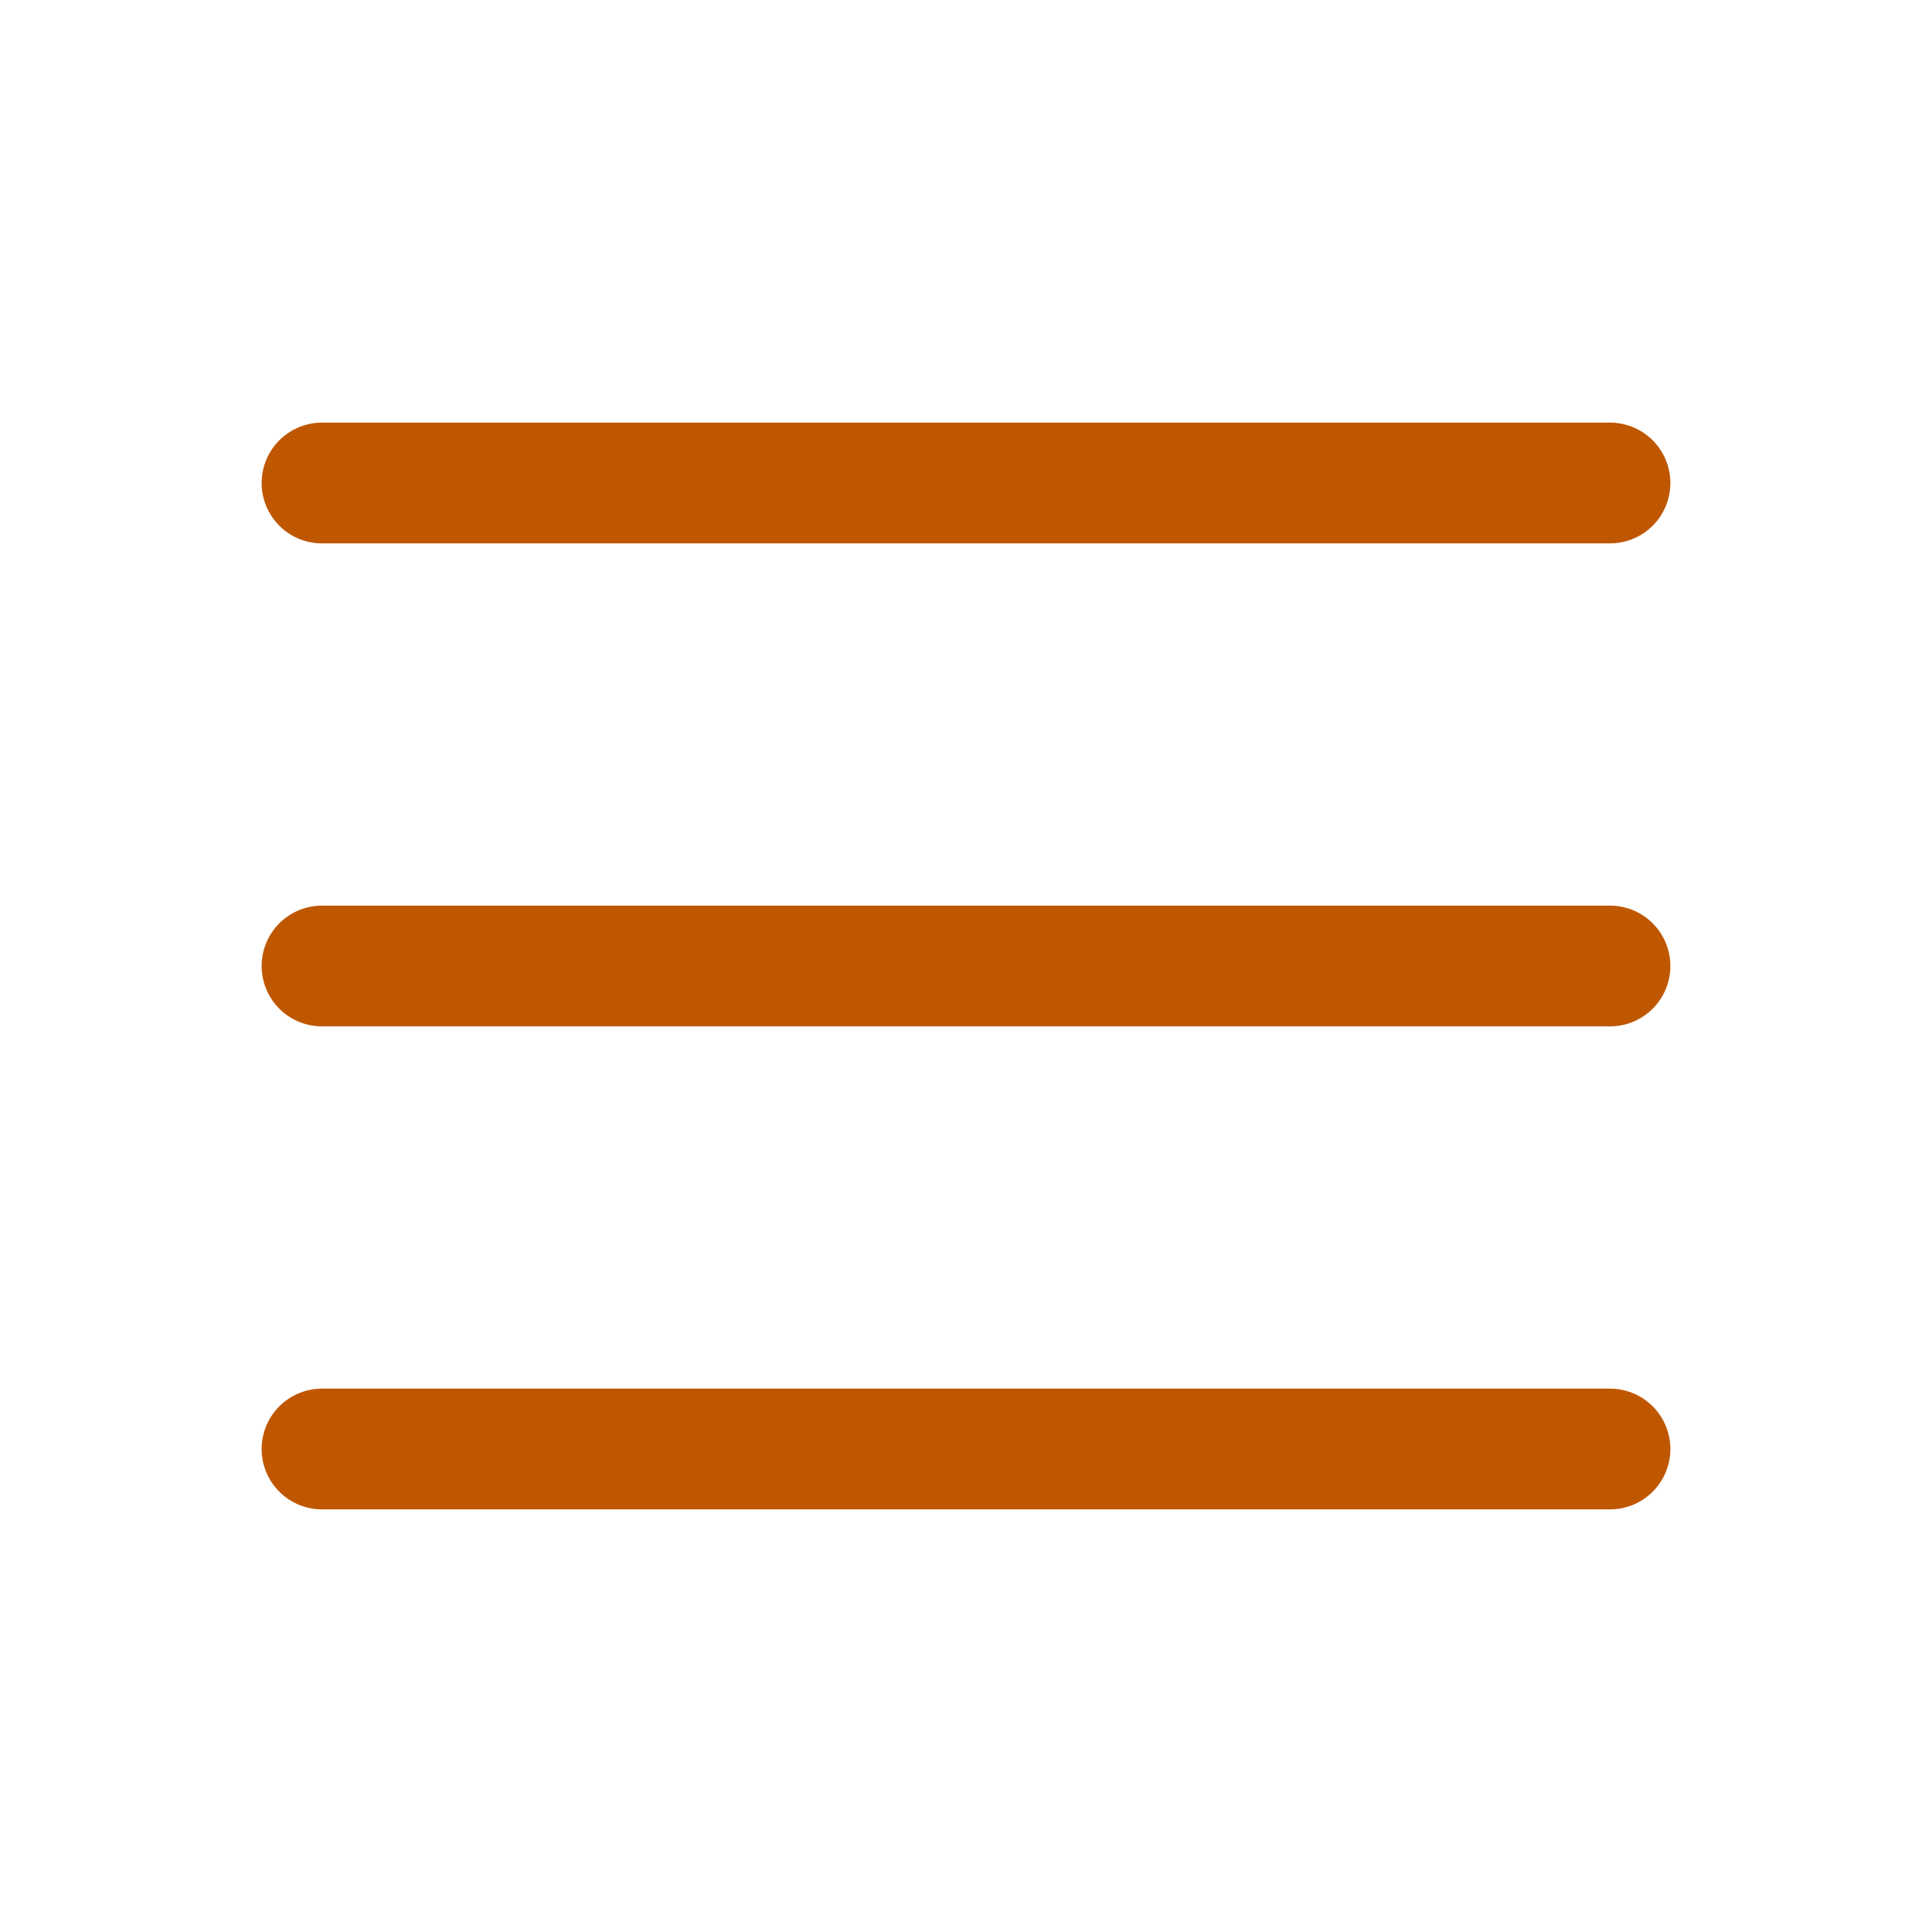
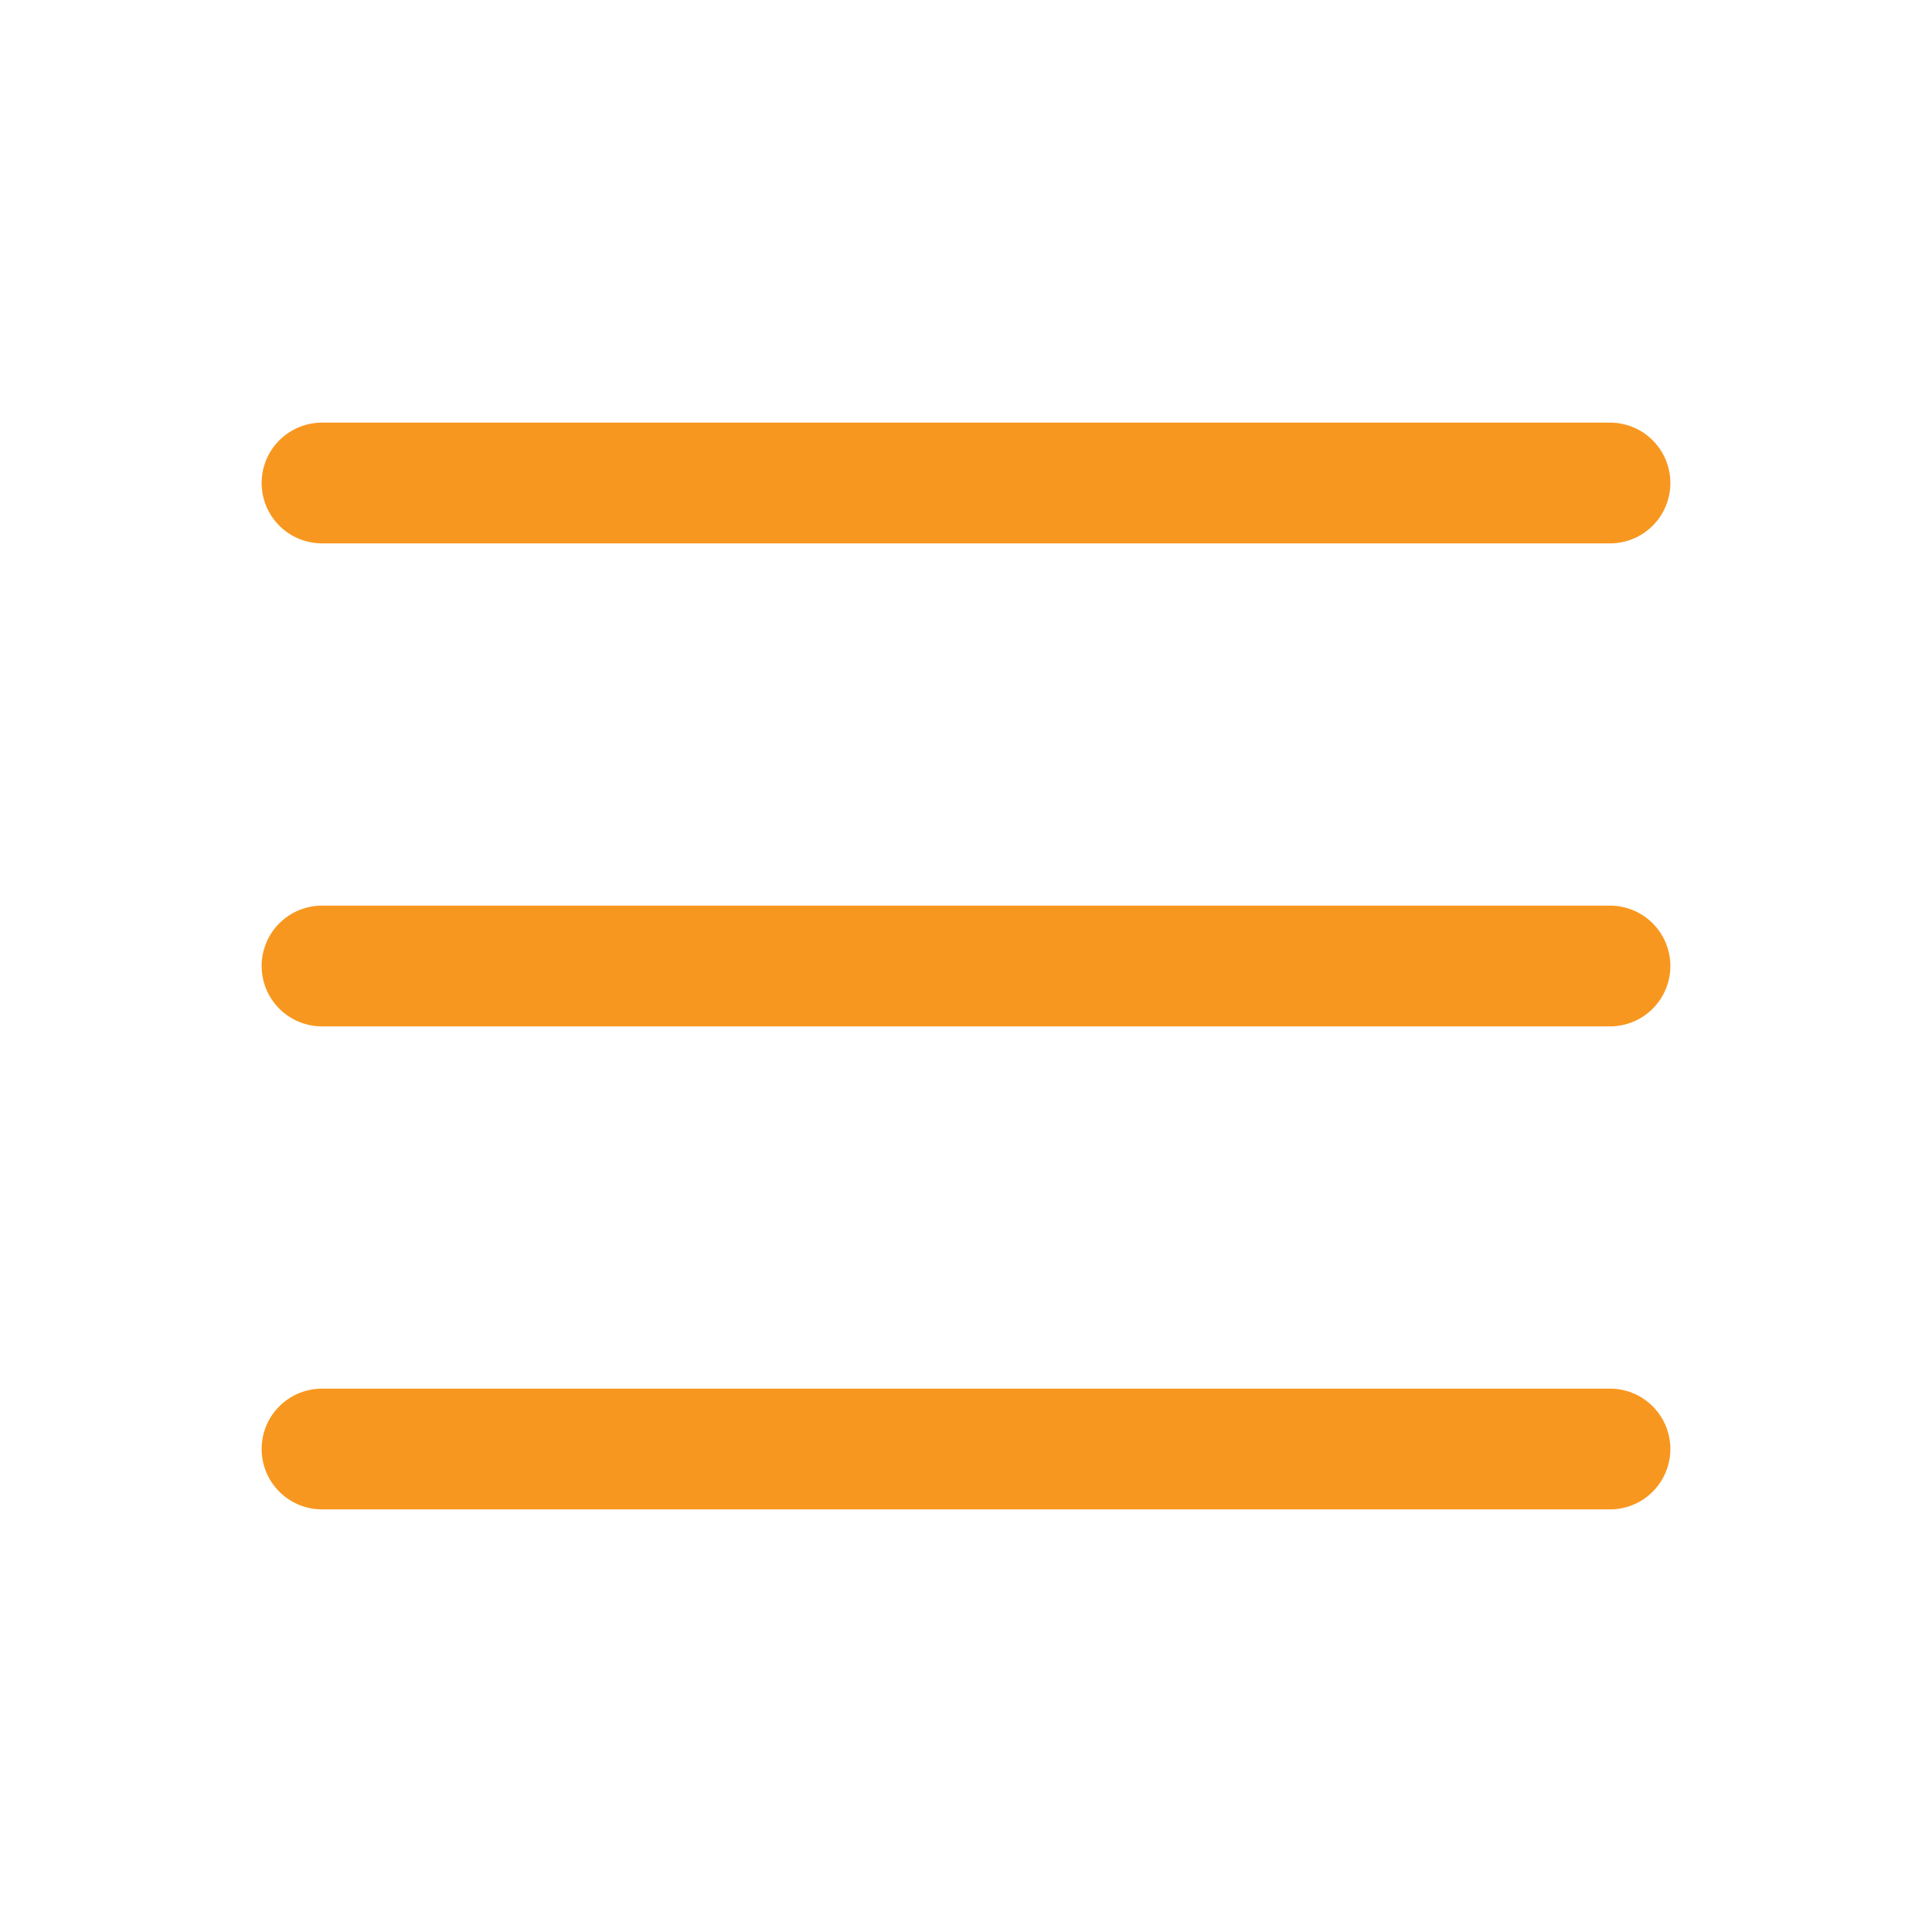
- <svg xmlns="http://www.w3.org/2000/svg" class="icon icon-tabler icon-tabler-menu-2" width="44" height="44" viewBox="0 0 24 24" stroke-width="1.5" stroke="#bf5700" fill="none" stroke-linecap="round" stroke-linejoin="round">
+ <svg xmlns="http://www.w3.org/2000/svg" class="icon icon-tabler icon-tabler-menu-2" width="44" height="44" viewBox="0 0 24 24" stroke-width="1.5" stroke="#f8971f" fill="none" stroke-linecap="round" stroke-linejoin="round">
  <path stroke="none" d="M0 0h24v24H0z" fill="none" />
  <line x1="4" y1="6" x2="20" y2="6" />
  <line x1="4" y1="12" x2="20" y2="12" />
  <line x1="4" y1="18" x2="20" y2="18" />
</svg>
